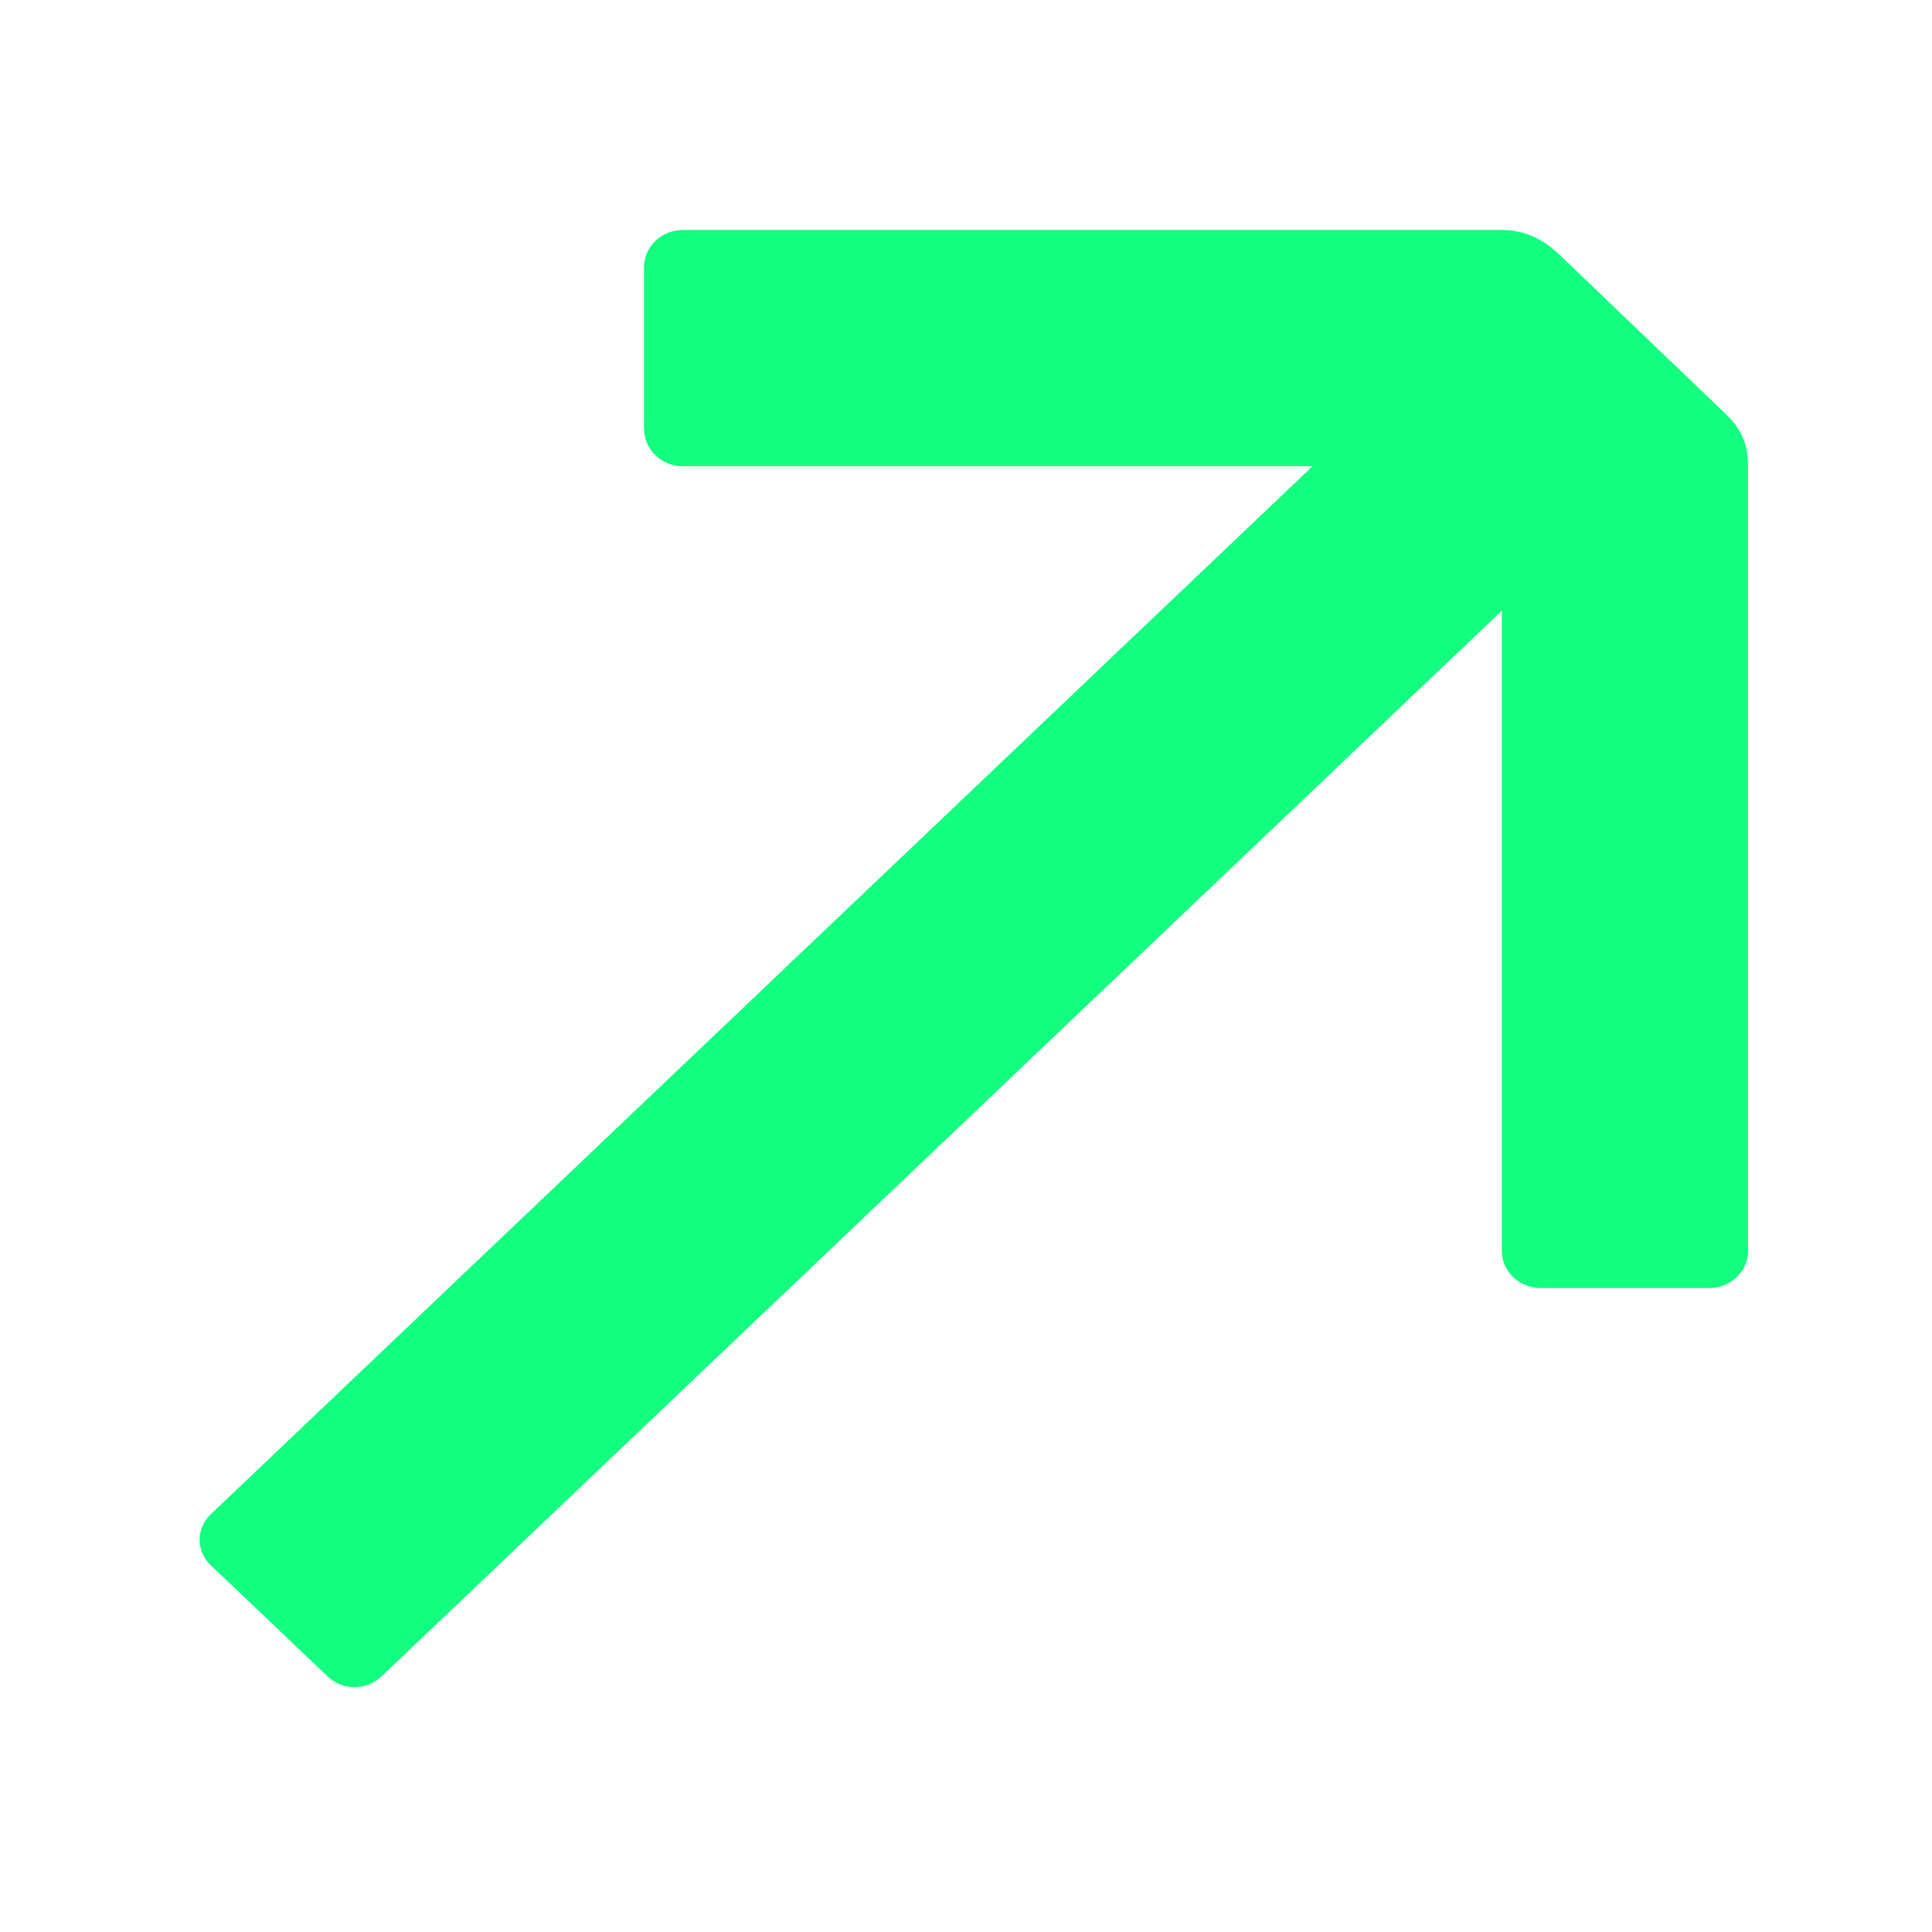
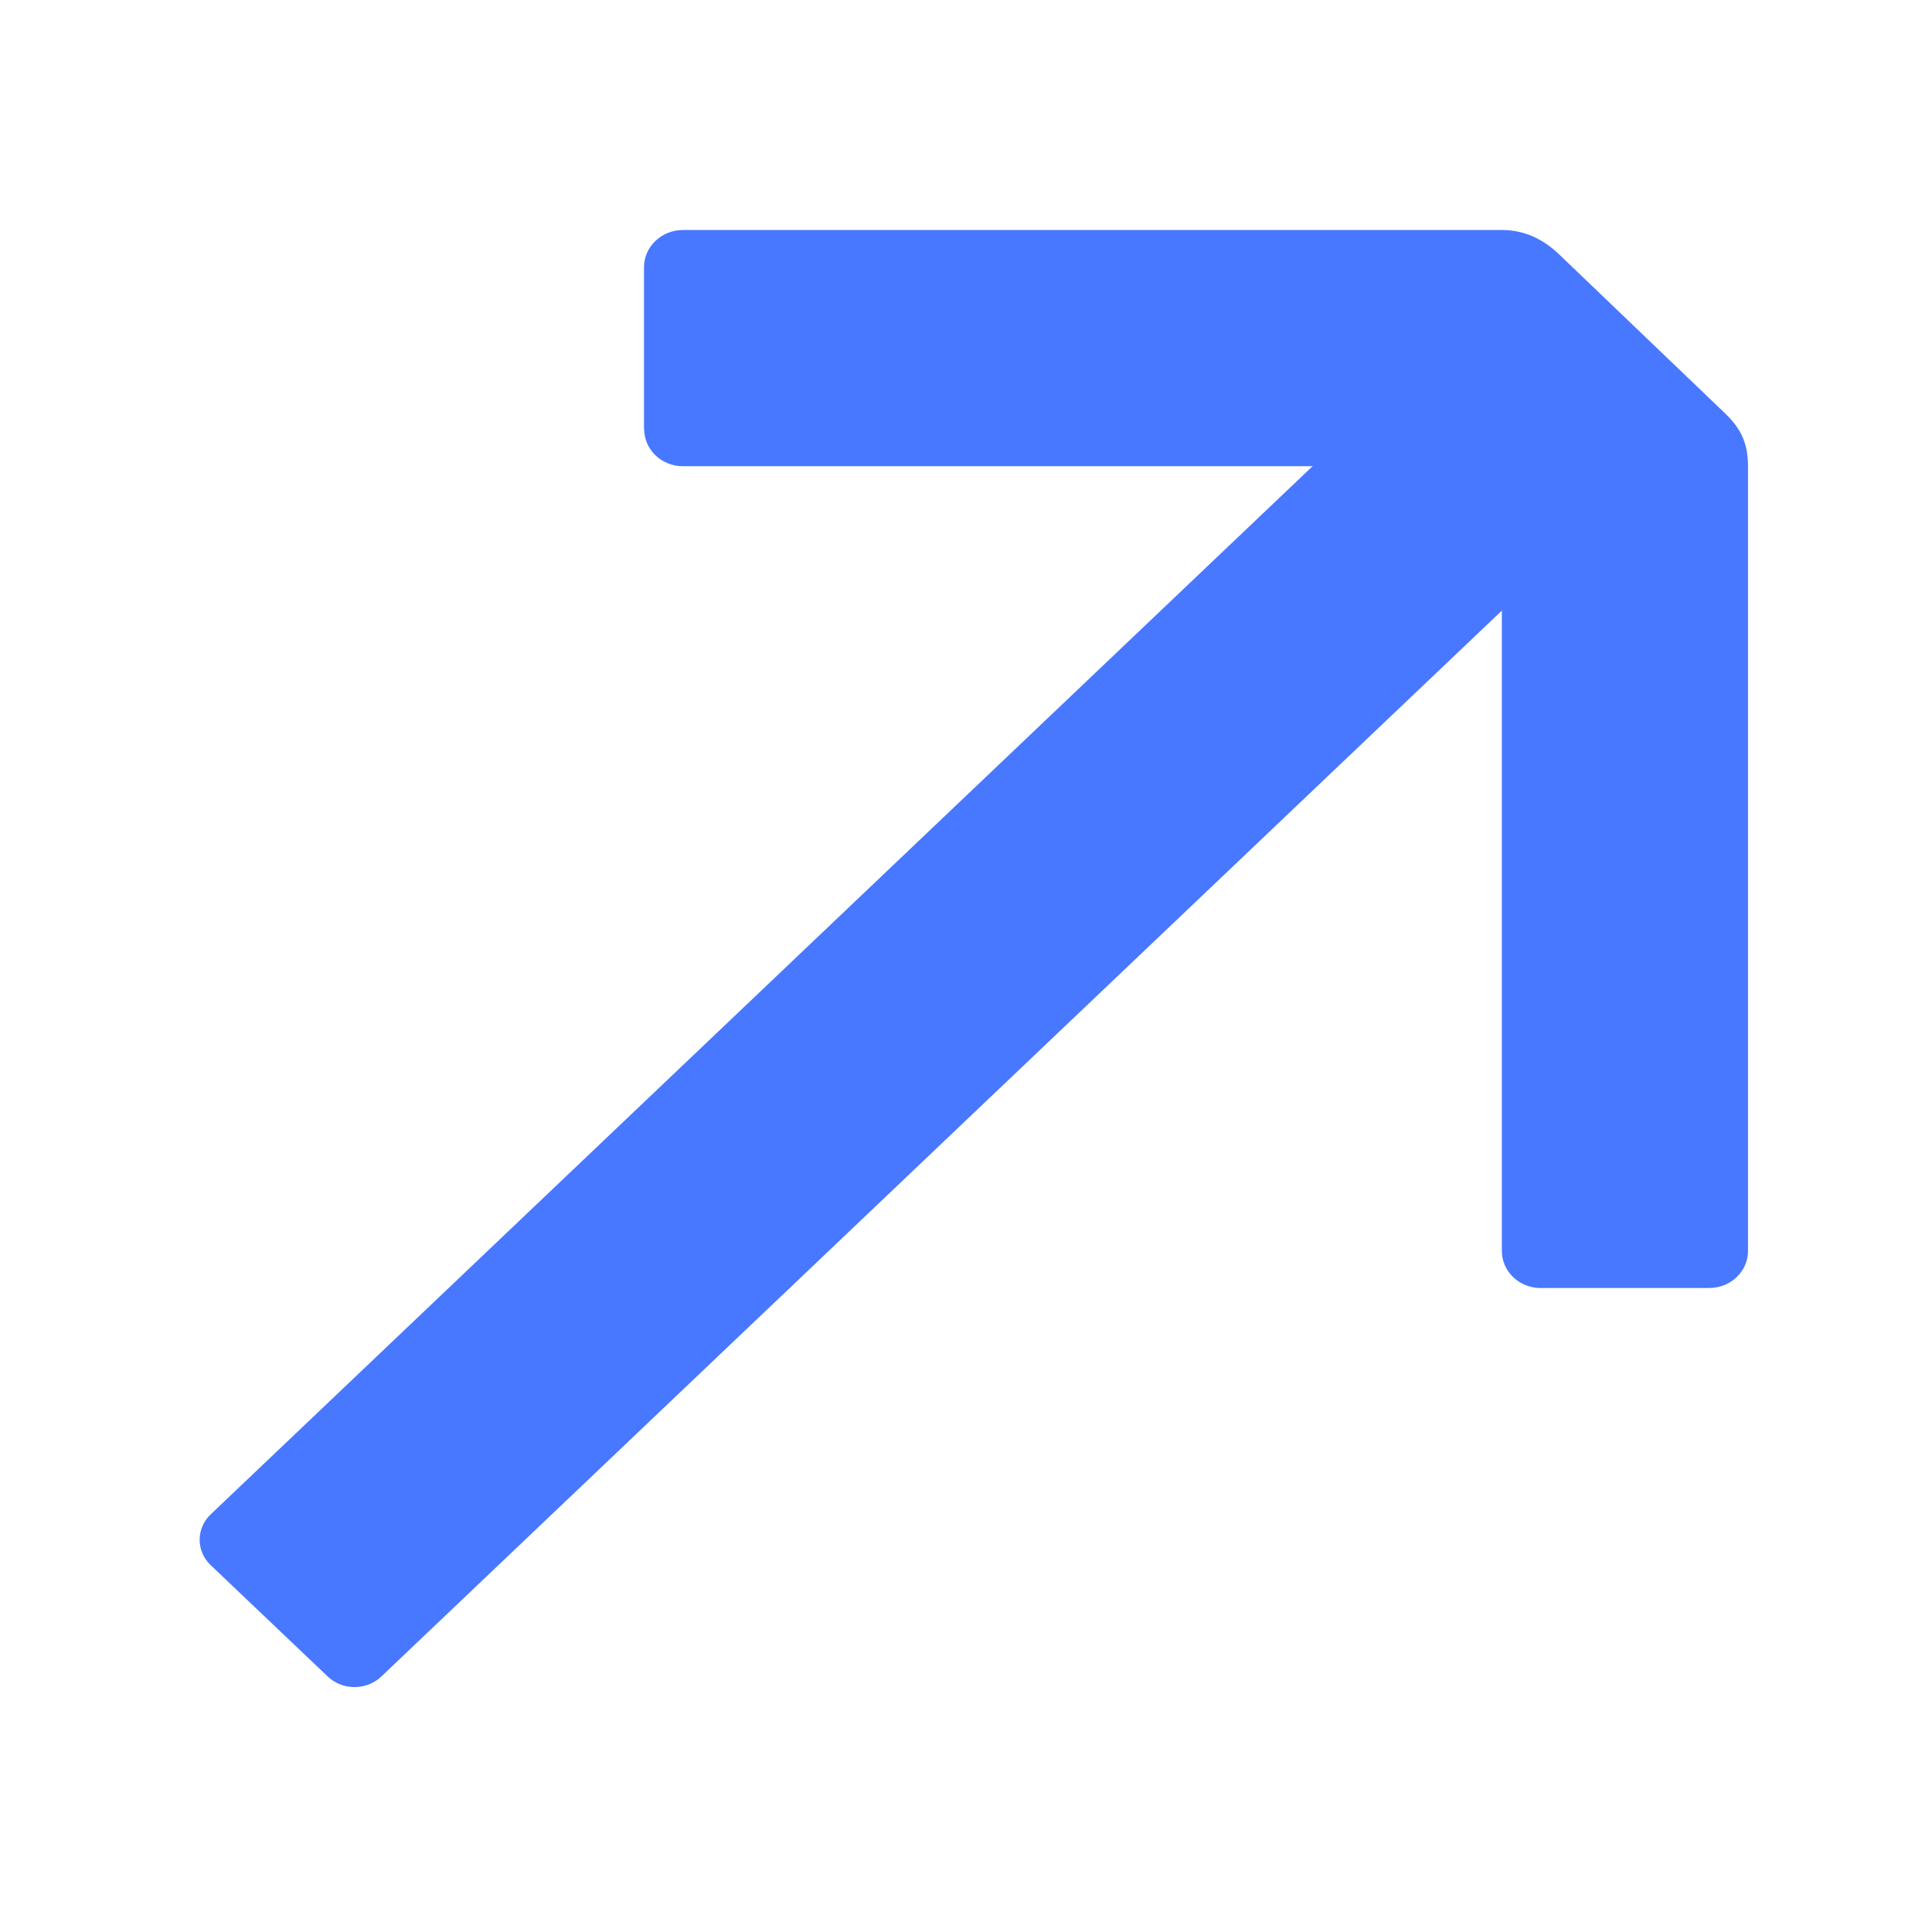
<svg xmlns="http://www.w3.org/2000/svg" width="42" height="42" viewBox="0 0 42 42" fill="none">
-   <path d="M14.004 9.332C14.004 9.774 14.382 10.135 14.843 10.135H30.041C31.689 10.135 32.649 11.055 32.649 12.57V27.196C32.649 27.638 33.026 28 33.488 28H37.161C37.623 28 38 27.638 38 27.196V10.115C37.996 9.653 37.857 9.328 37.514 8.998L33.89 5.526C33.546 5.197 33.135 5 32.653 5H14.839C14.377 5.004 14 5.366 14 5.808V9.332H14.004Z" fill="#12FF80" />
-   <path d="M4.581 34.026L7.126 36.447C7.447 36.752 7.968 36.752 8.289 36.447L33.284 12.67C33.605 12.364 33.605 11.869 33.284 11.564L30.739 9.143C30.418 8.838 29.898 8.838 29.577 9.143L4.581 32.92C4.26 33.226 4.26 33.721 4.581 34.026Z" fill="#12FF80" />
+   <path d="M14.004 9.332C14.004 9.774 14.382 10.135 14.843 10.135H30.041C31.689 10.135 32.649 11.055 32.649 12.57V27.196C32.649 27.638 33.026 28 33.488 28H37.161C37.623 28 38 27.638 38 27.196V10.115C37.996 9.653 37.857 9.328 37.514 8.998L33.89 5.526C33.546 5.197 33.135 5 32.653 5H14.839C14.377 5.004 14 5.366 14 5.808V9.332H14.004Z" fill="#4878ff" />
+   <path d="M4.581 34.026L7.126 36.447C7.447 36.752 7.968 36.752 8.289 36.447L33.284 12.67C33.605 12.364 33.605 11.869 33.284 11.564L30.739 9.143C30.418 8.838 29.898 8.838 29.577 9.143L4.581 32.92C4.26 33.226 4.26 33.721 4.581 34.026Z" fill="#4878ff" />
</svg>
